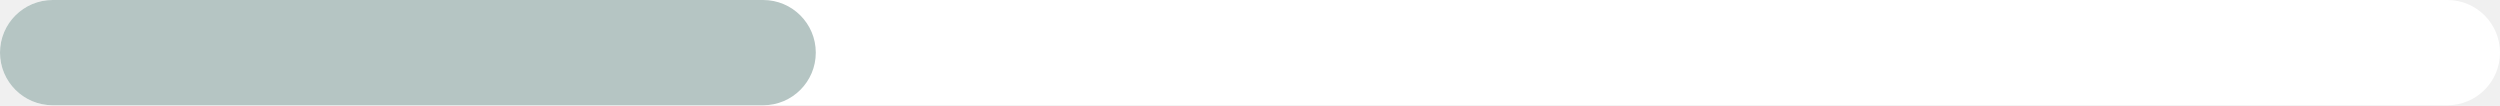
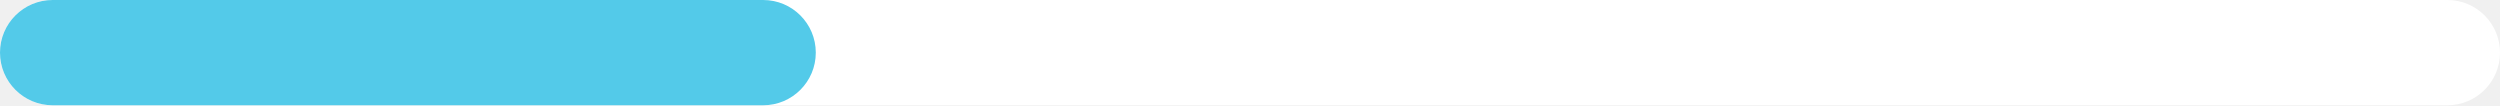
<svg xmlns="http://www.w3.org/2000/svg" width="285" height="12" viewBox="0 0 285 12" fill="none">
  <rect width="285" height="12" rx="6" fill="white" />
-   <rect width="93" height="12" rx="6" fill="#B5C5C3" />
+   <rect width="93" height="12" rx="6" fill="#53CAE9" />
</svg>
